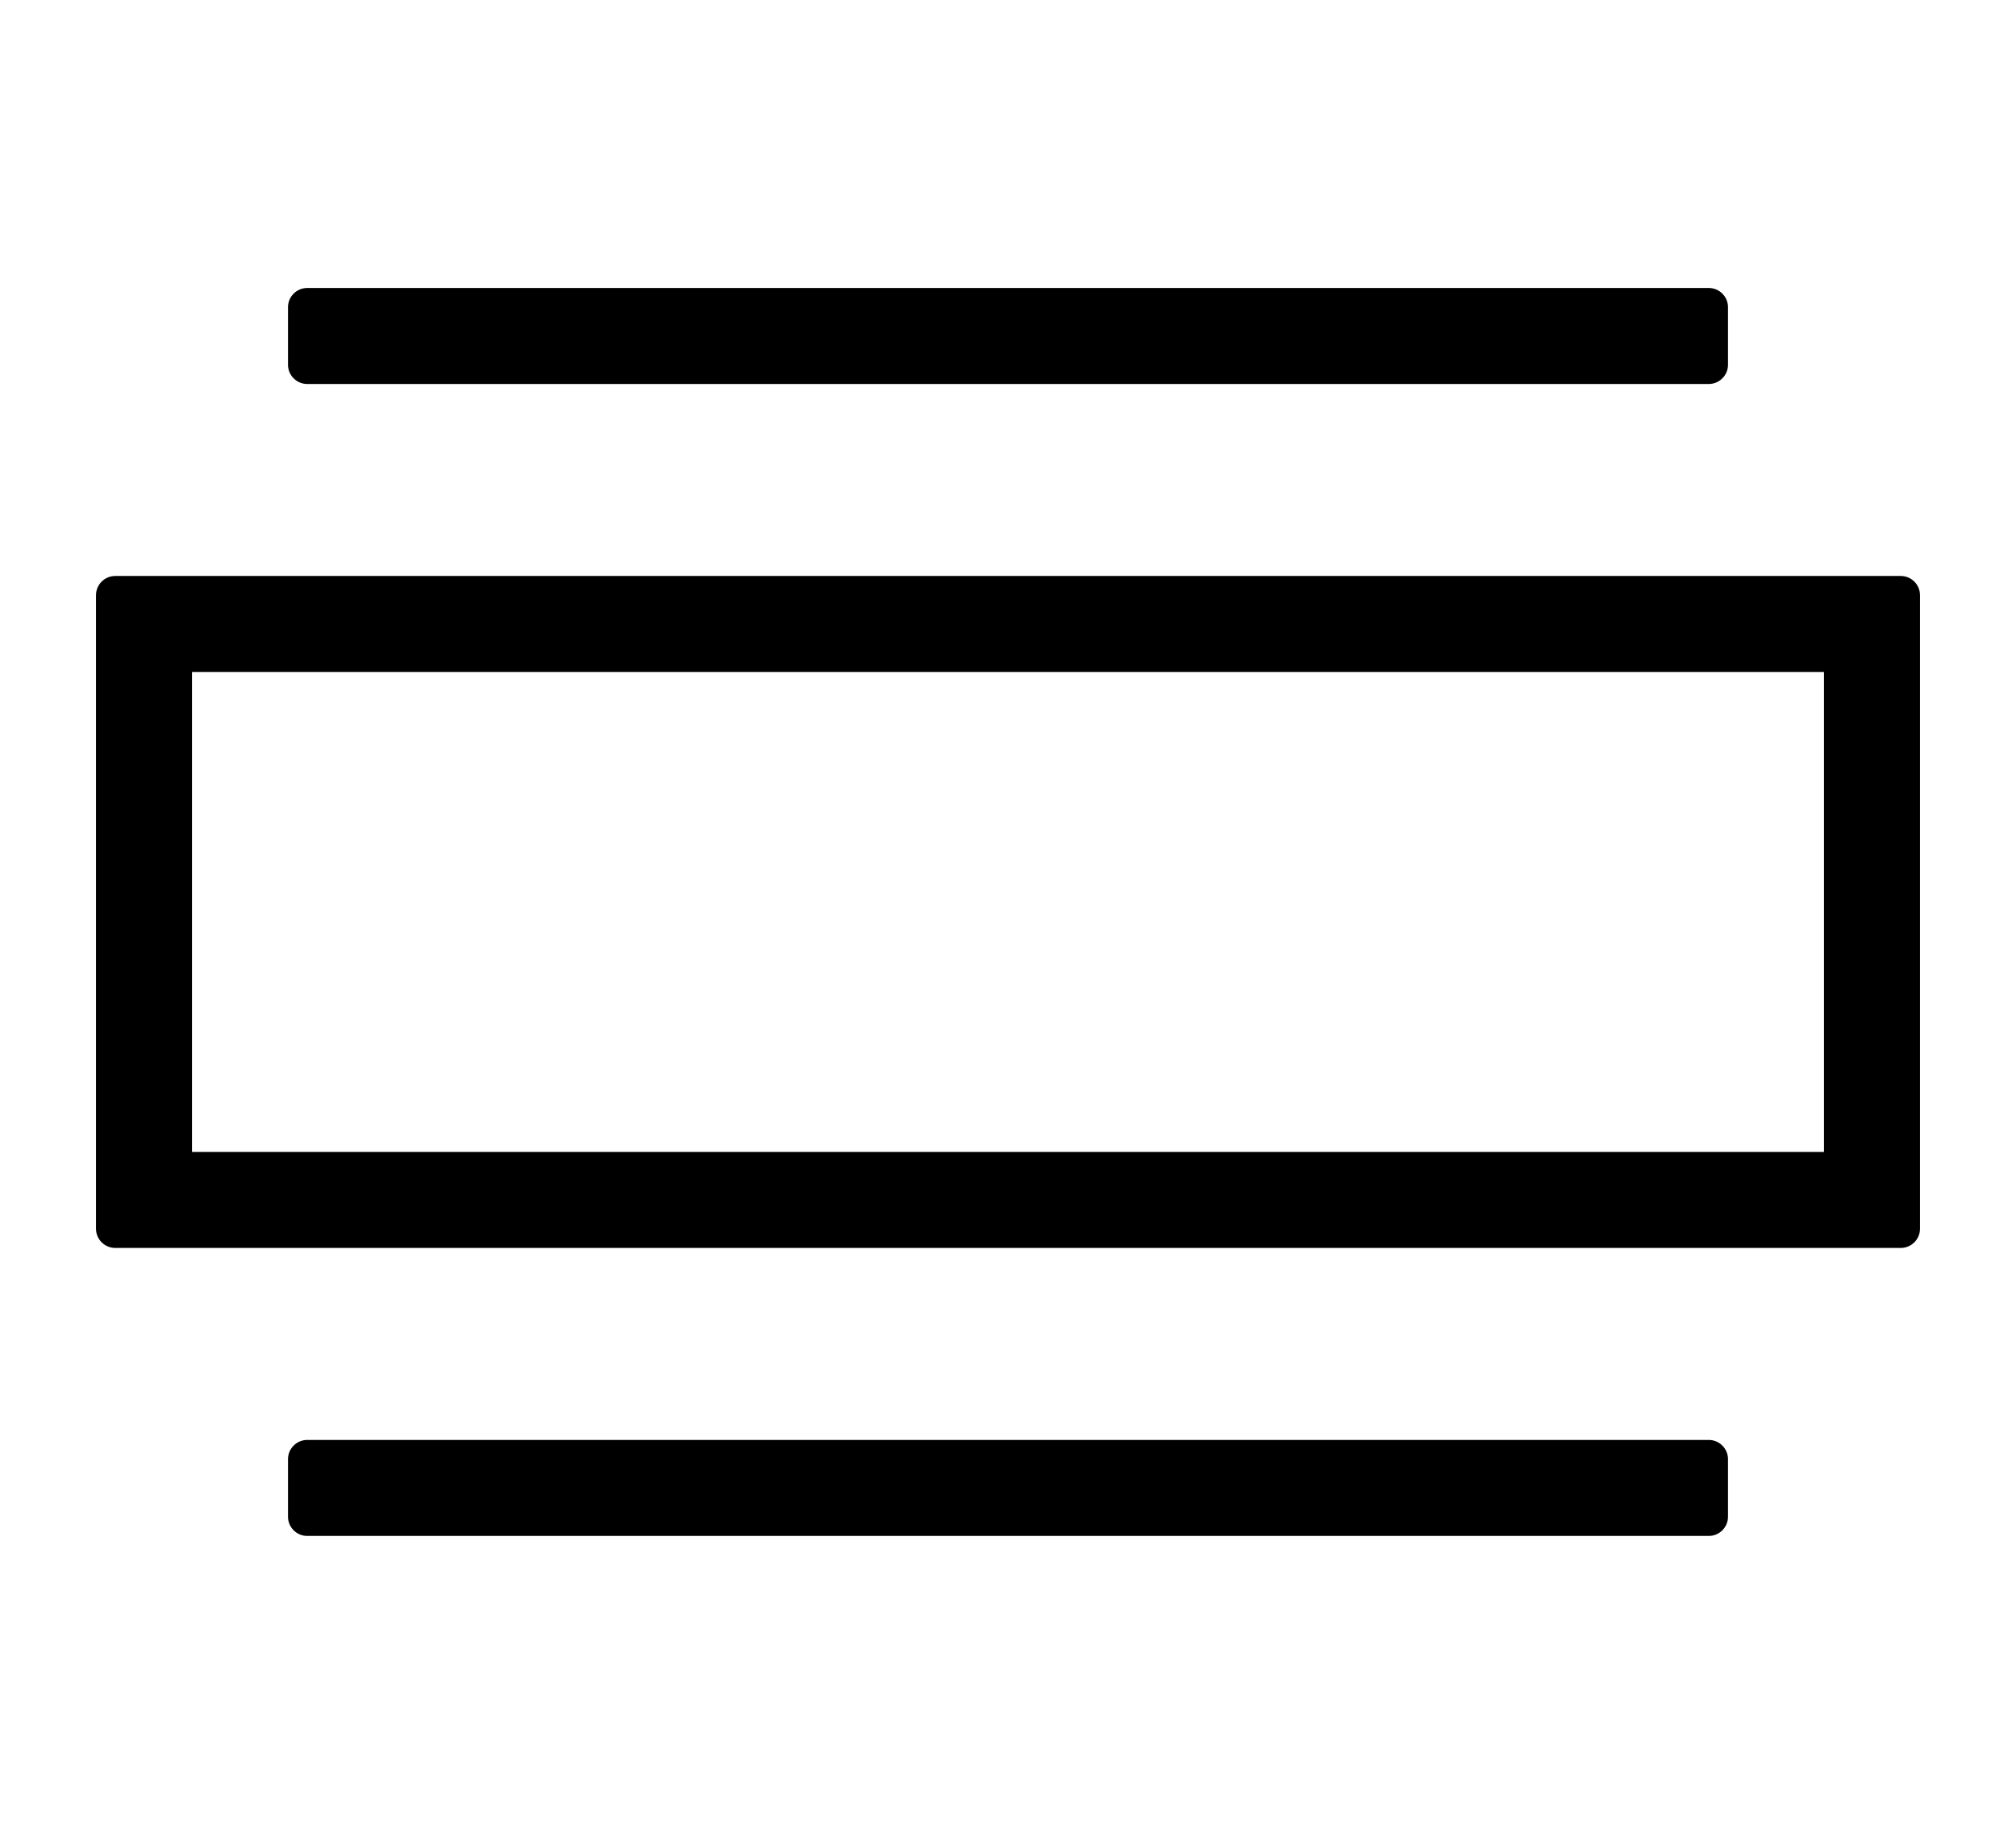
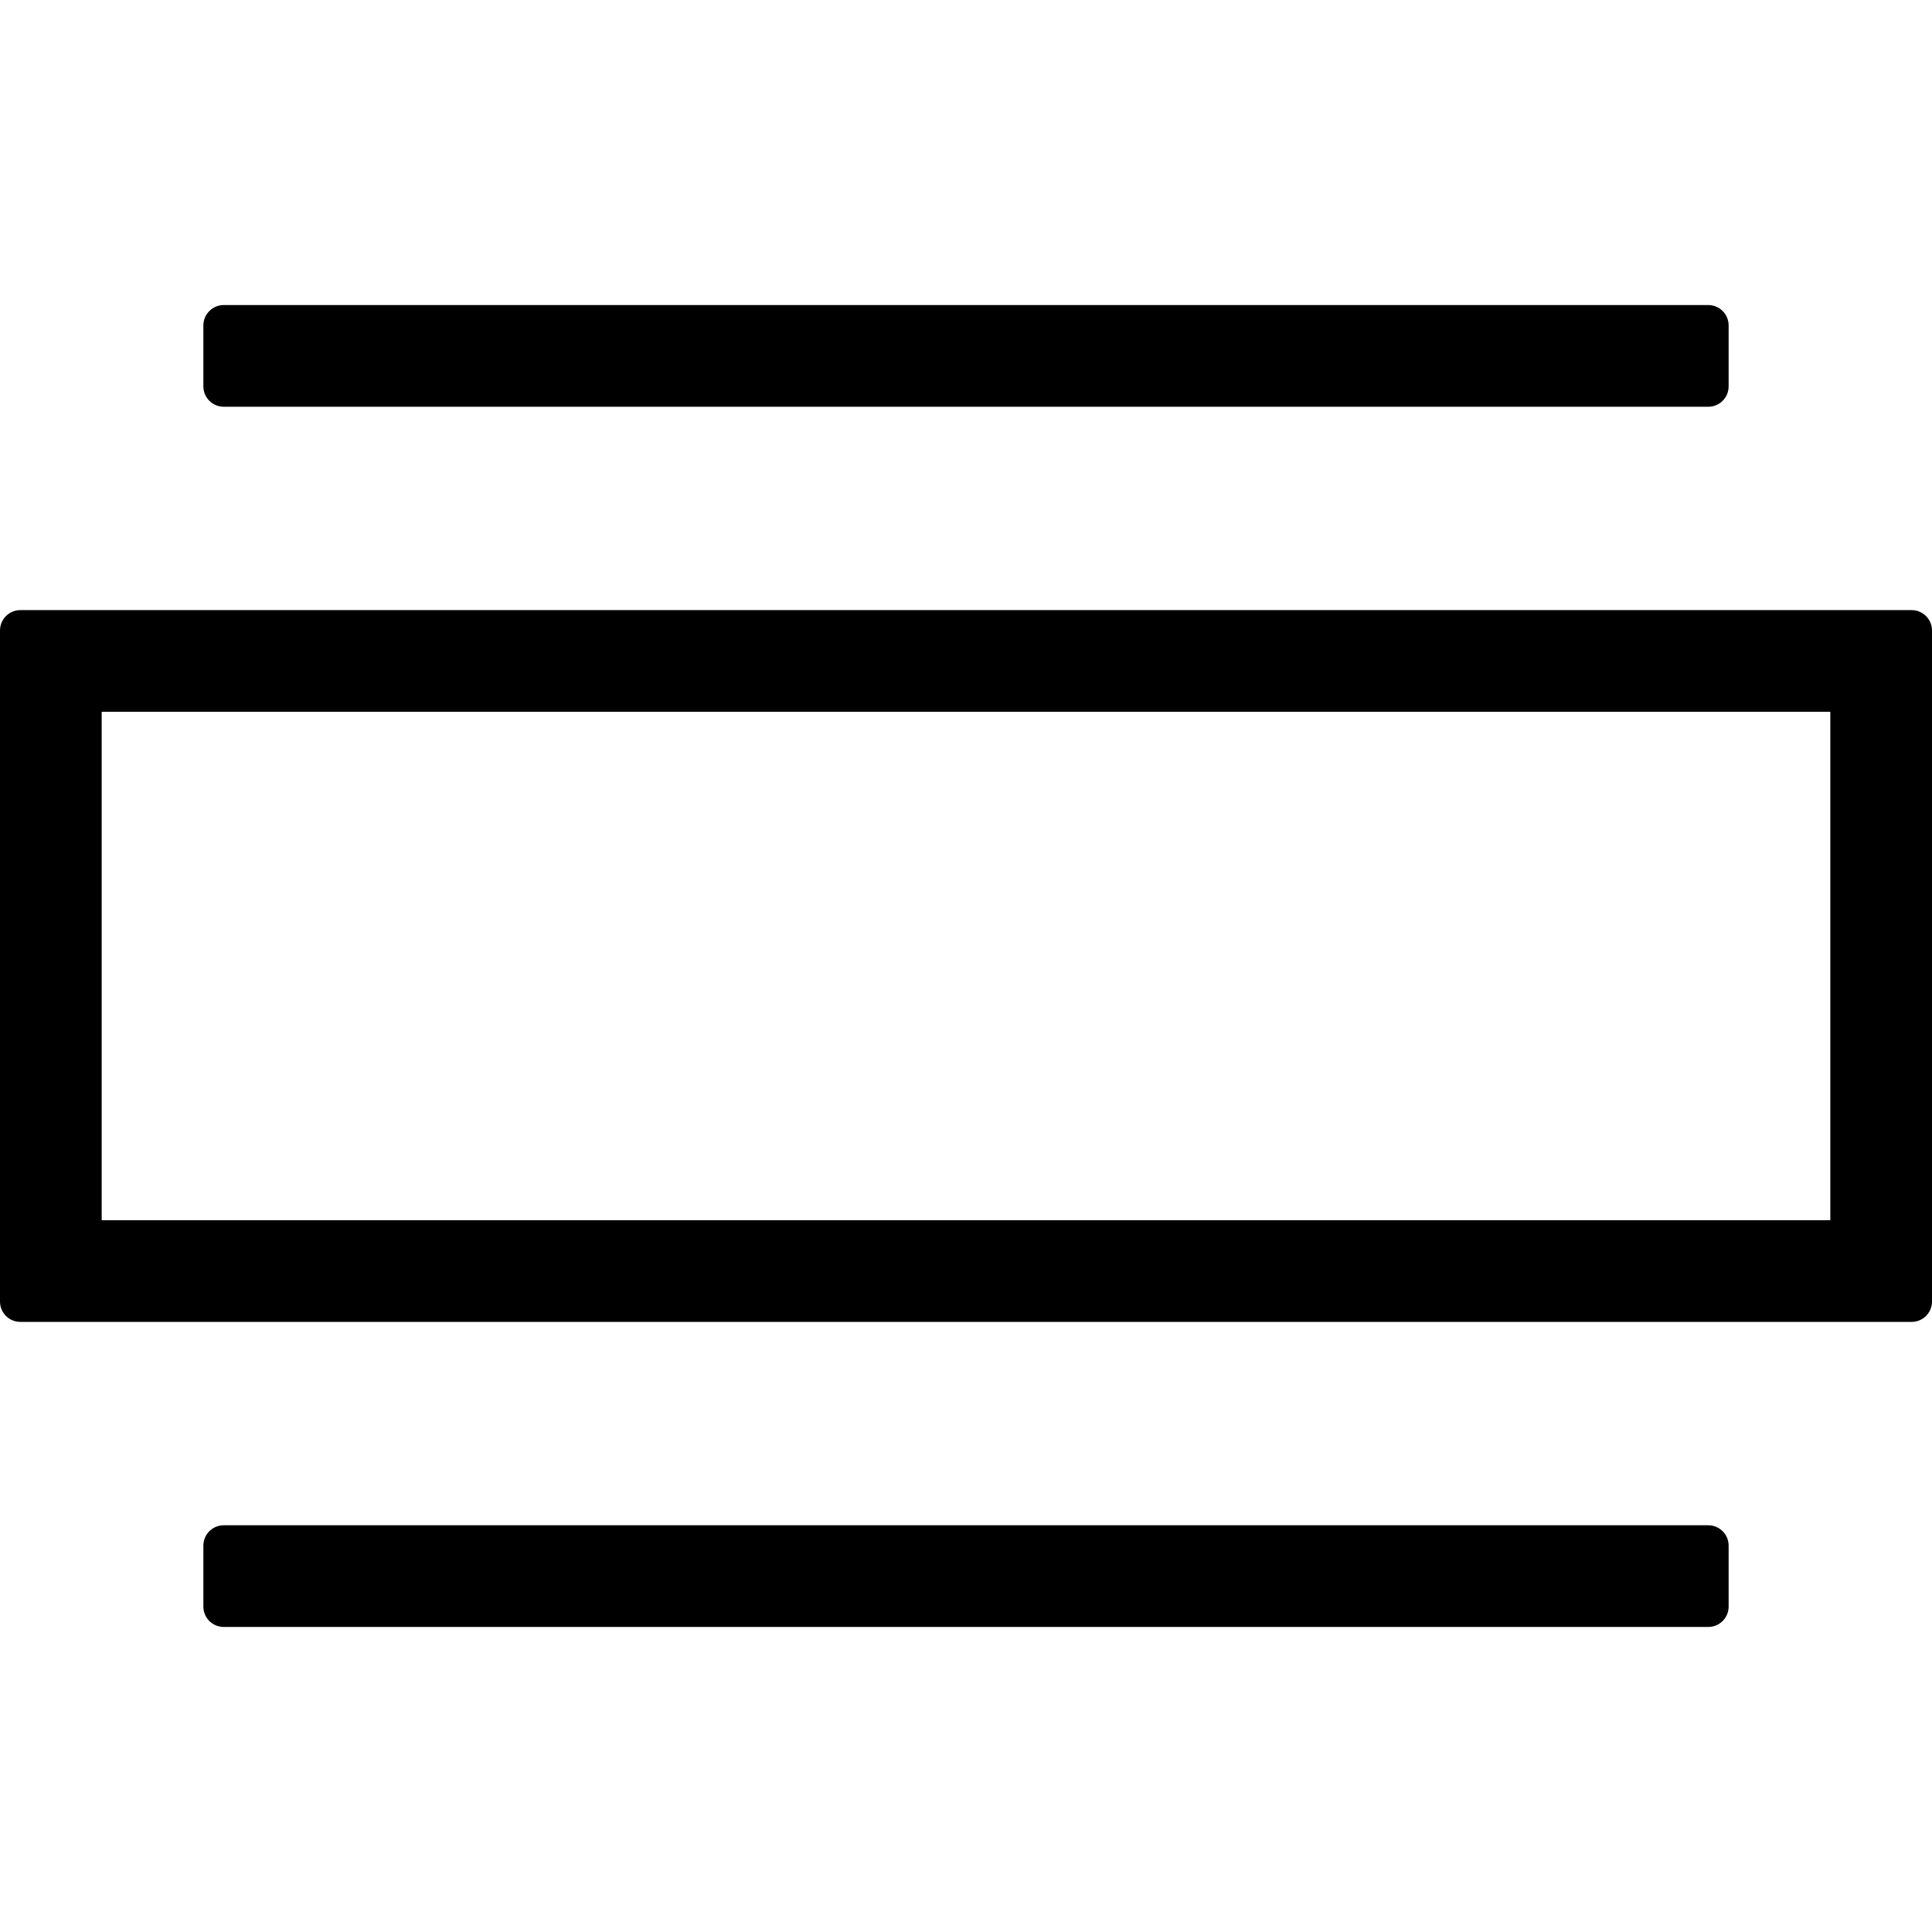
- <svg xmlns="http://www.w3.org/2000/svg" width="21px" height="19px" viewBox="0 0 21 19" version="1.1">
-   <path d="M18,3.2 L18,3.8 C18,3.91 17.91,4 17.8,4 L3.2,4 C3.09,4 3,3.91 3,3.8 L3,3.2 L3,3.2 C3,3.09 3.09,3 3.2,3 L17.8,3 C17.91,3 18,3.09 18,3.2 L18,3.2 Z M18,15.2 L18,15.8 C18,15.91 17.91,16 17.8,16 L3.2,16 C3.09,16 3,15.91 3,15.8 L3,15.2 C3,15.09 3.09,15 3.2,15 L17.8,15 C17.91,15 18,15.09 18,15.2 Z M1.2,6 L19.8,6 C19.91,6 20,6.09 20,6.2 L20,12.8 L20,12.8 C20,12.91 19.91,13 19.8,13 L1.2,13 C1.09,13 1,12.91 1,12.8 L1,6.2 L1,6.2 C1,6.09 1.09,6 1.2,6 L1.2,6 Z M2,7 L2,12 L19,12 L19,7 L2,7 Z" id="full-width-path" />
+ <svg xmlns="http://www.w3.org/2000/svg" xmlns:xlink="http://www.w3.org/1999/xlink" width="19" height="19" viewBox="0 0 19 19">
+   <defs>
+     <path id="full-width-path" d="M17 3.2v.6a.2.2 0 0 1-.2.2H2.2a.2.2 0 0 1-.2-.2v-.6c0-.11.09-.2.2-.2h14.6c.11 0 .2.09.2.2zm0 12v.6a.2.2 0 0 1-.2.2H2.2a.2.2 0 0 1-.2-.2v-.6c0-.11.09-.2.2-.2h14.6c.11 0 .2.09.2.2zM.2 6h18.6c.11 0 .2.09.2.2v6.6a.2.2 0 0 1-.2.2H.2a.2.2 0 0 1-.2-.2V6.2c0-.11.09-.2.2-.2zM1 7v5h17V7H1z" />
+   </defs>
+   <g fill-rule="evenodd">
+     <mask id="full-width-mask">
+       <use xlink:href="#full-width-path" />
+     </mask>
+     <use fill-rule="nonzero" xlink:href="#full-width-path" />
+     <g mask="url(#full-width-mask)">
+       <path d="M0 1h19v17H0z" />
+     </g>
+   </g>
</svg>
